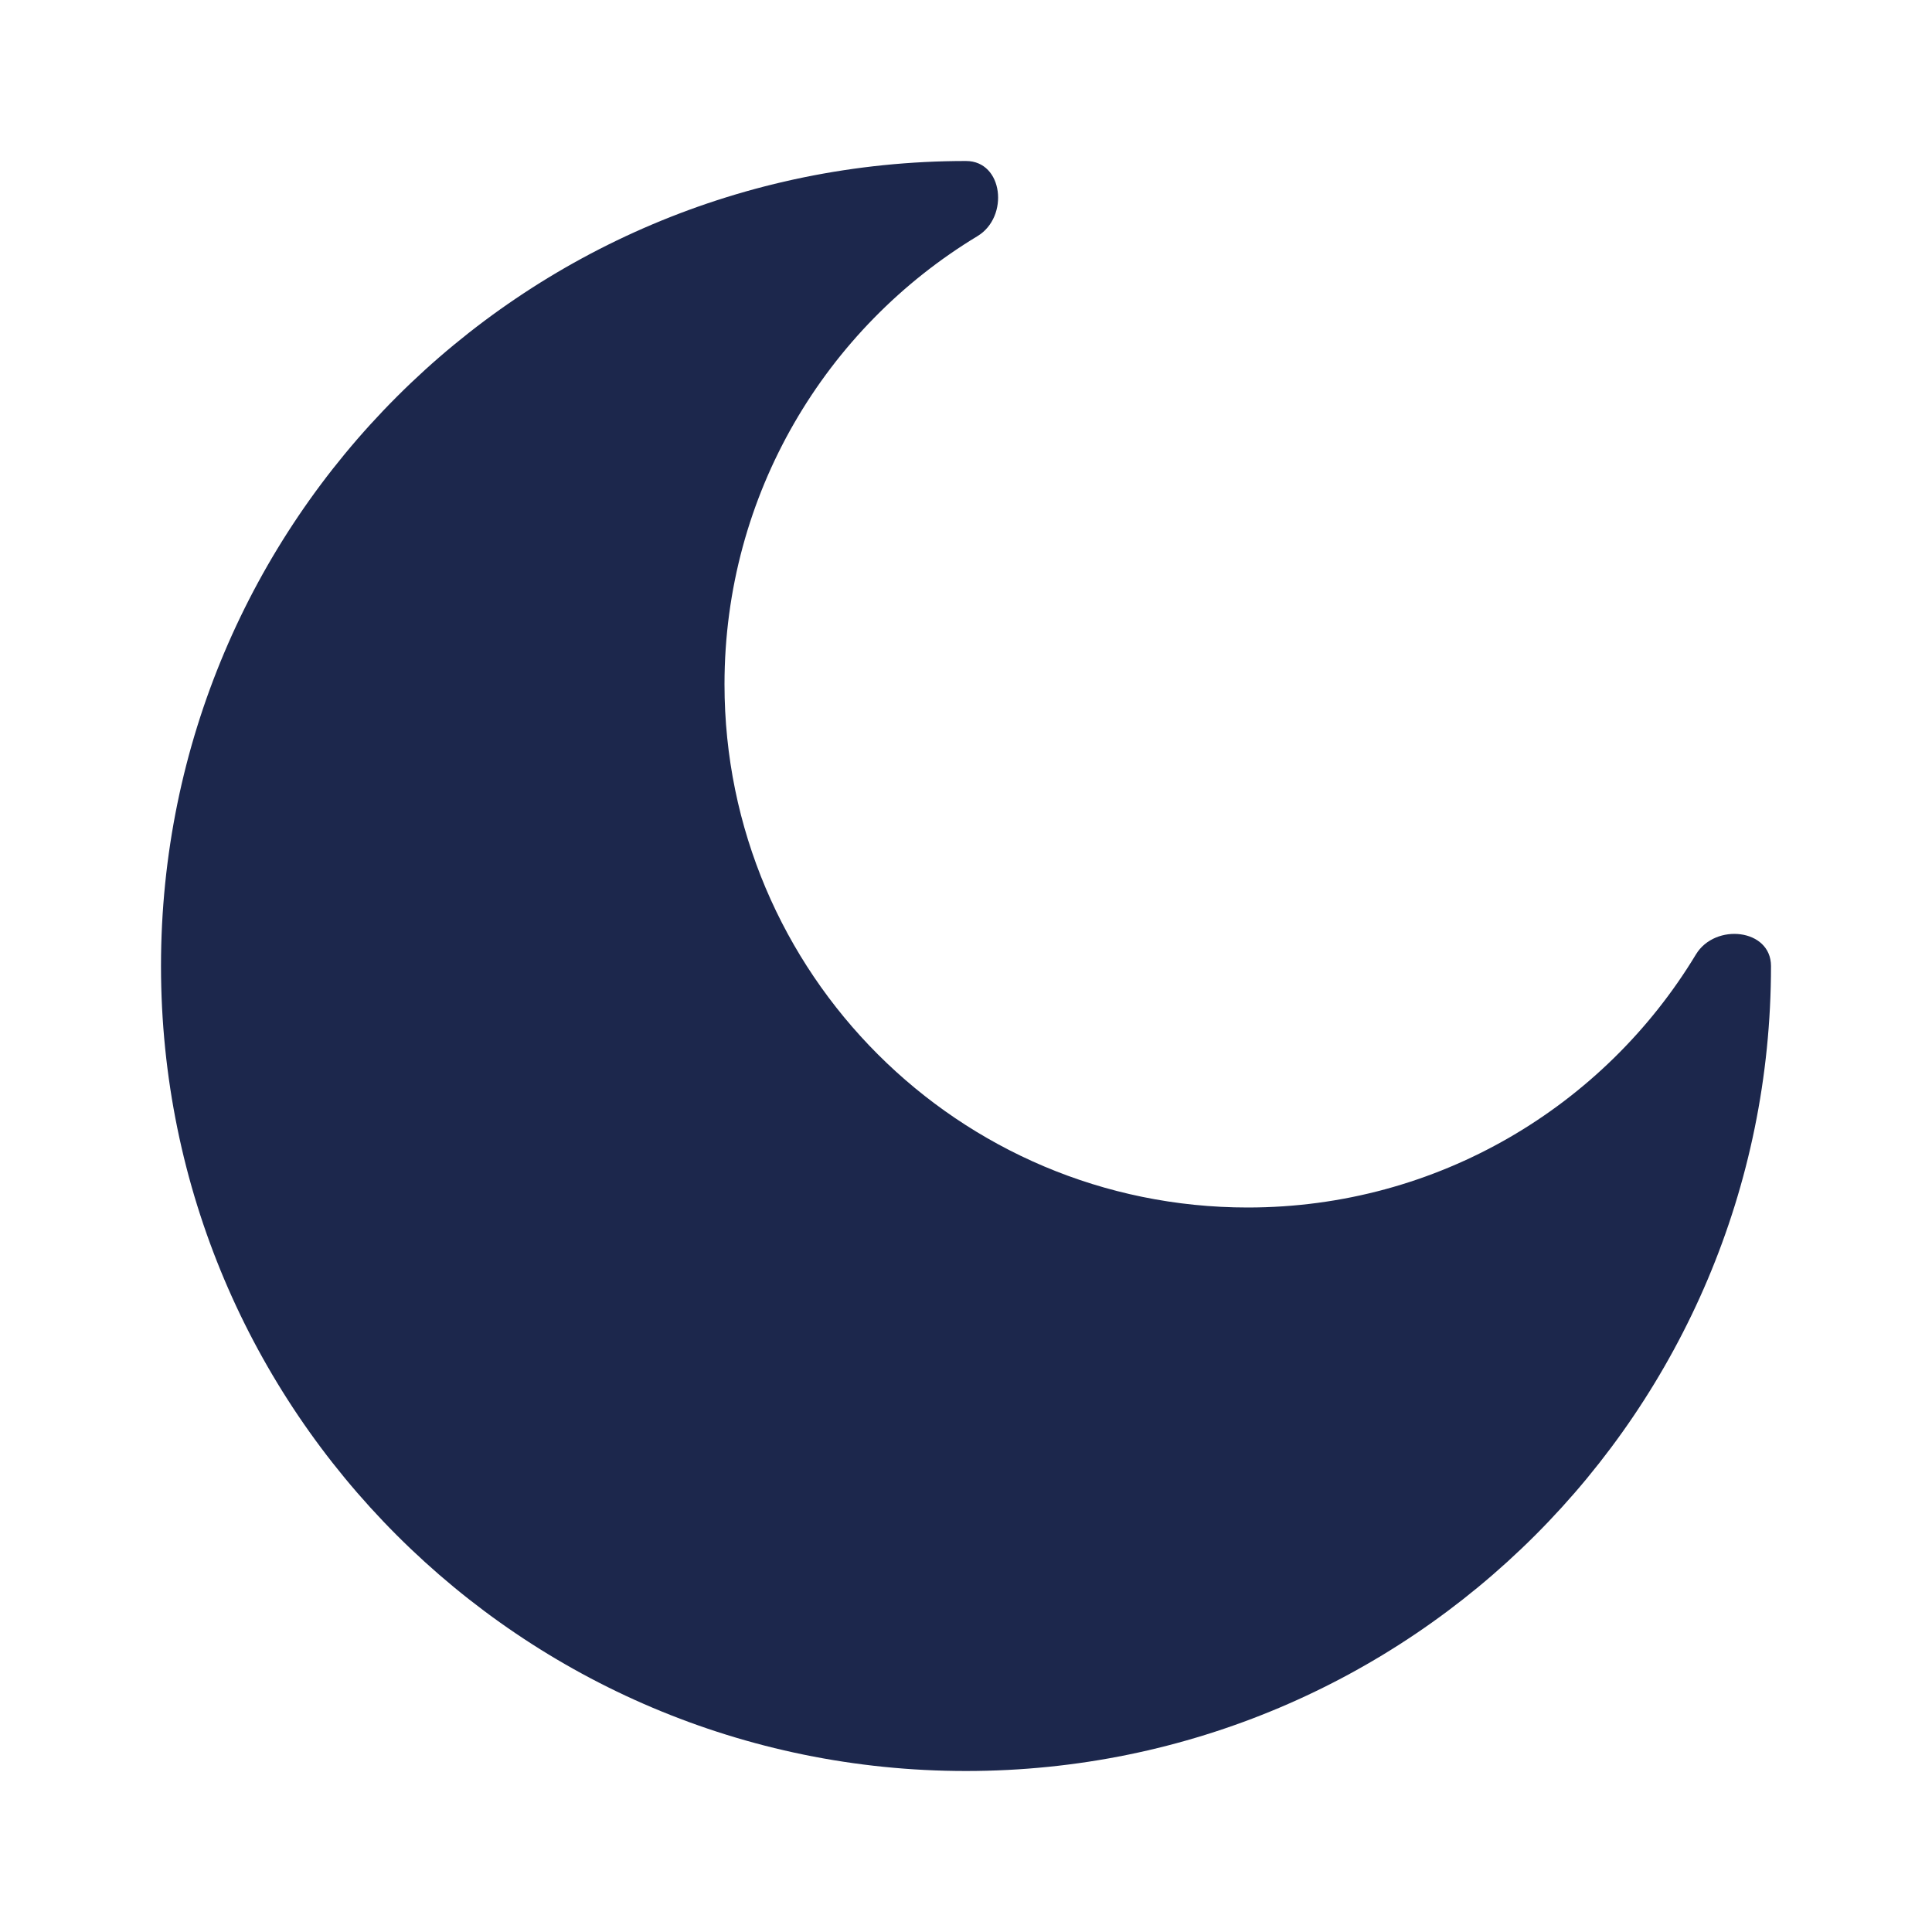
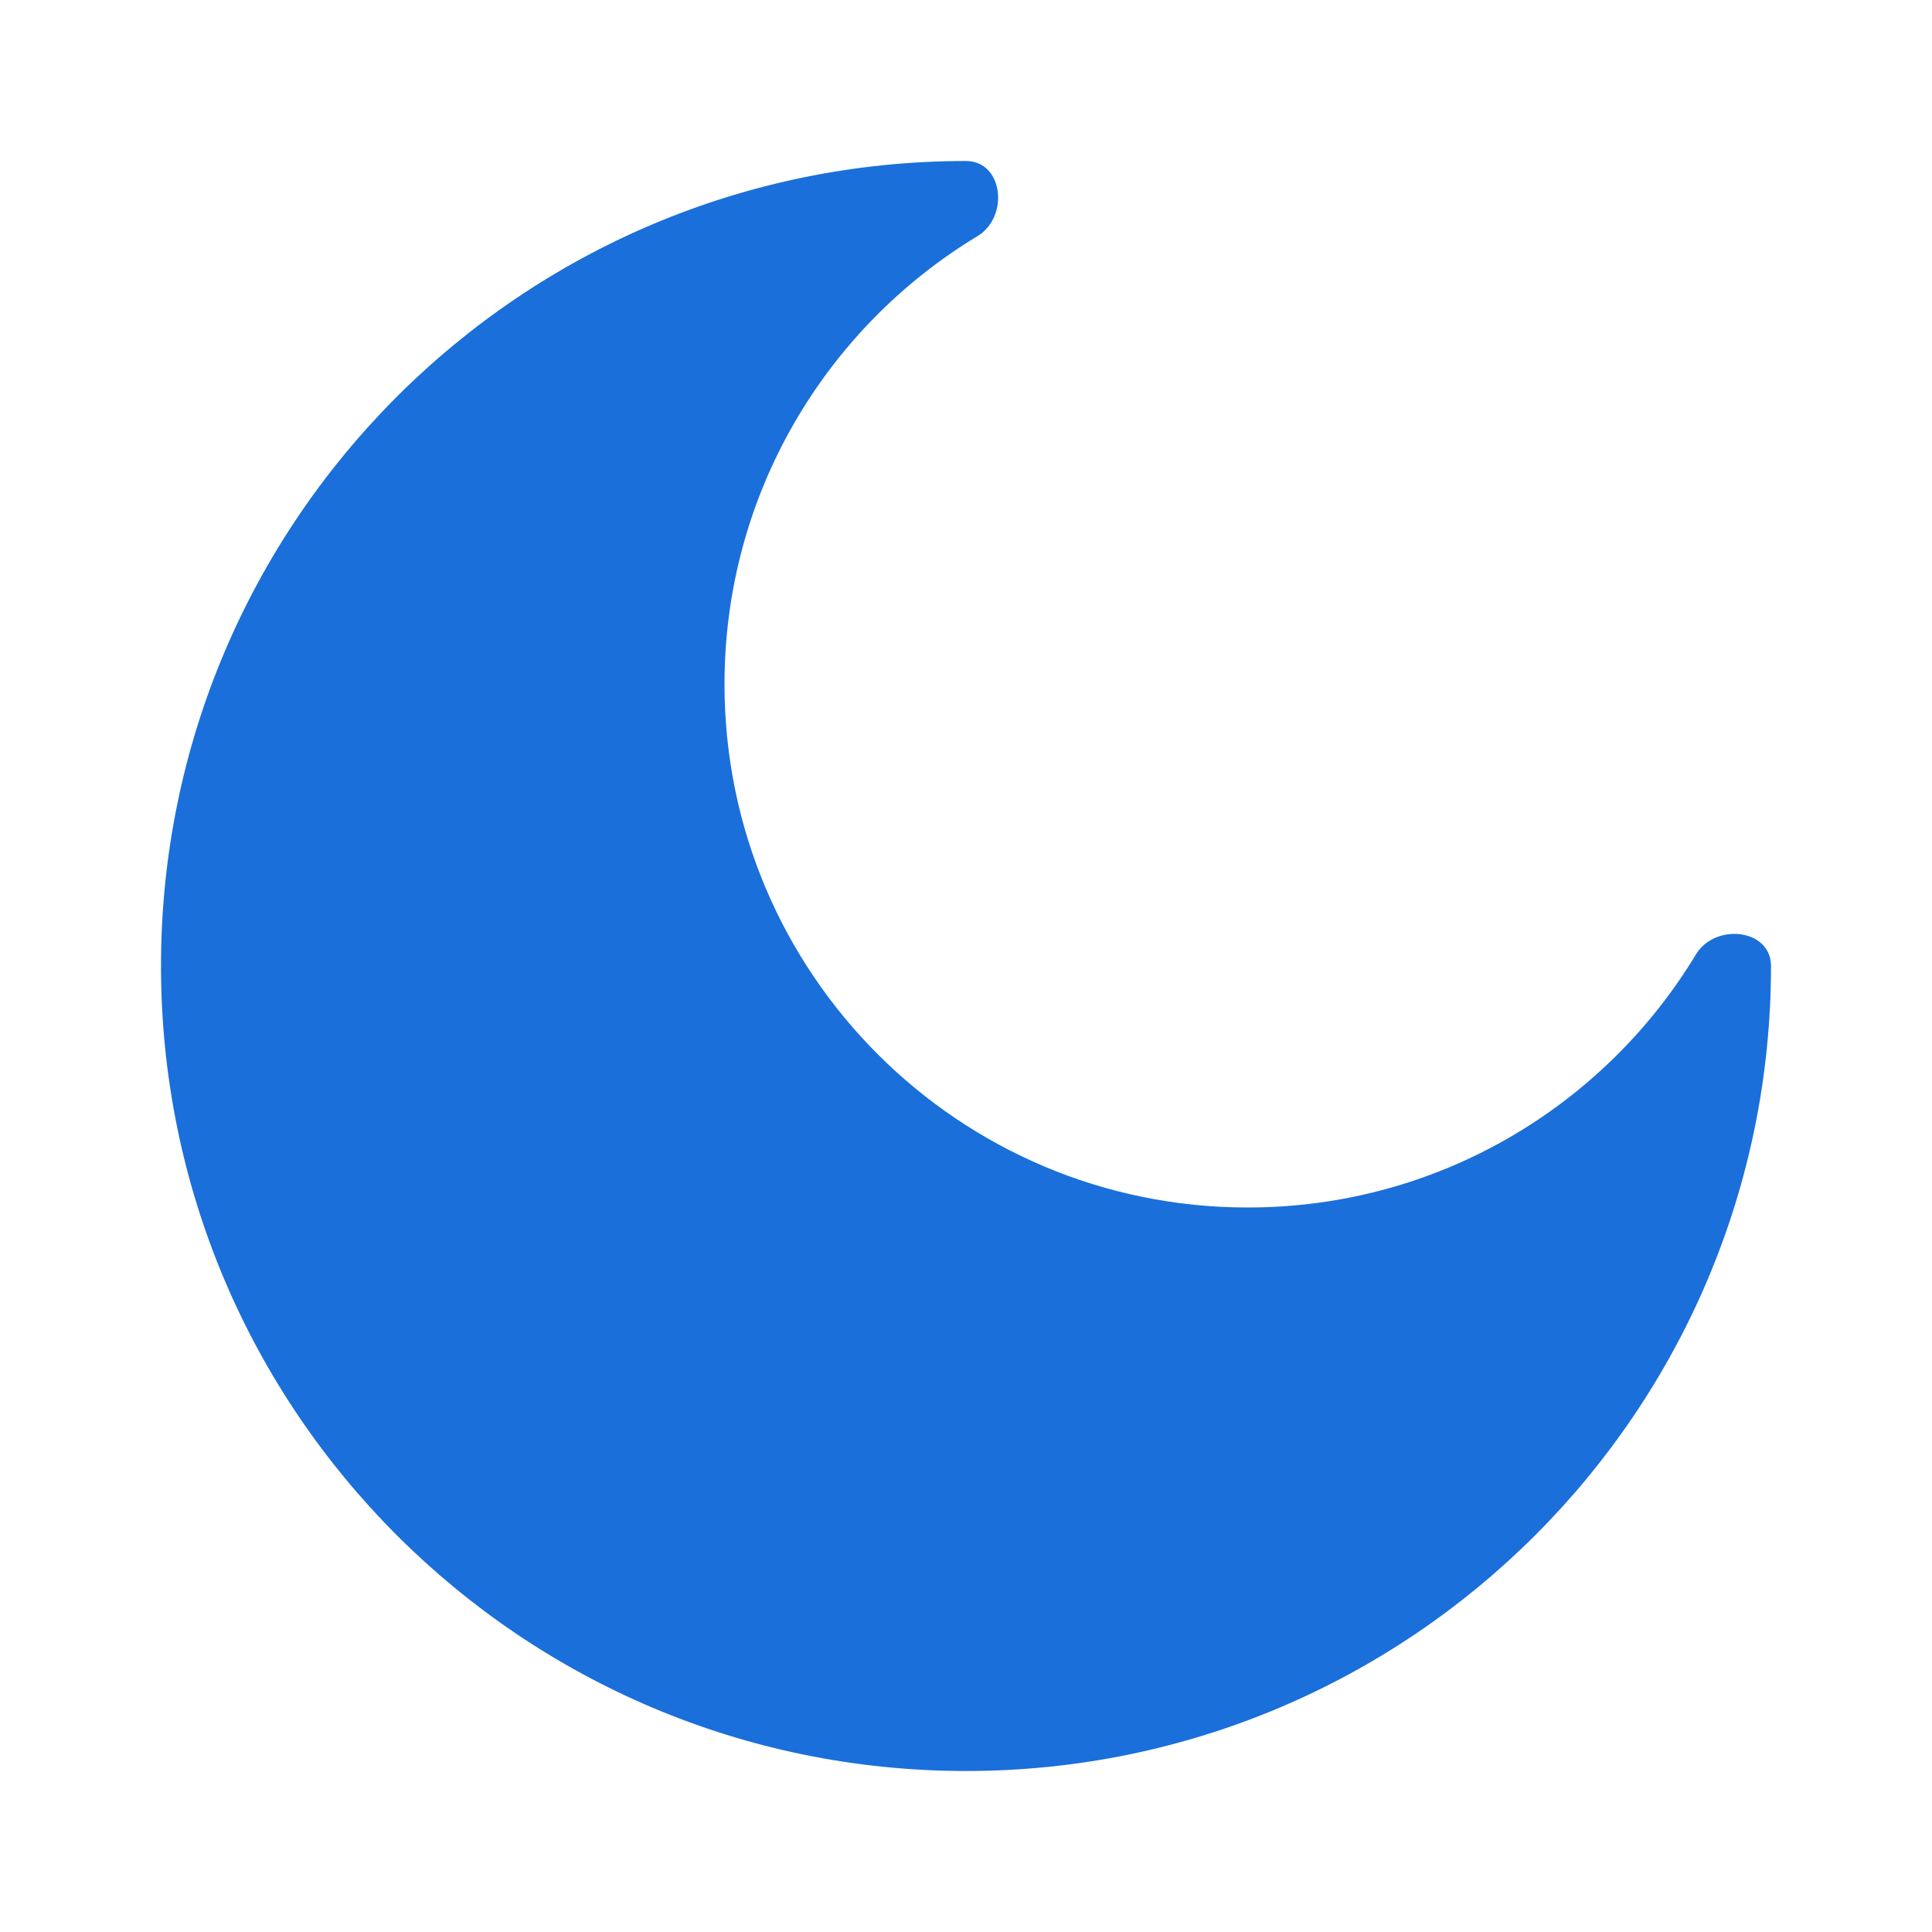
<svg xmlns="http://www.w3.org/2000/svg" viewBox="0 0 24 24" fill="none">
  <g id="SVGRepo_bgCarrier" stroke-width="0">
	</g>
  <g id="SVGRepo_tracerCarrier" stroke-linecap="round" stroke-linejoin="round">
	</g>
  <g id="SVGRepo_iconCarrier">
-     <path d="M12 22C17.523 22 22 17.523 22 12C22 11.537 21.306 11.461 21.067 11.857C19.929 13.741 17.861 15 15.5 15C11.91 15 9 12.09 9 8.5C9 6.138 10.259 4.071 12.143 2.933C12.539 2.693 12.463 2 12 2C6.477 2 2 6.477 2 12C2 17.523 6.477 22 12 22Z" fill="#1C274C">
+     <path d="M12 22C17.523 22 22 17.523 22 12C22 11.537 21.306 11.461 21.067 11.857C19.929 13.741 17.861 15 15.5 15C11.91 15 9 12.09 9 8.5C9 6.138 10.259 4.071 12.143 2.933C12.539 2.693 12.463 2 12 2C6.477 2 2 6.477 2 12C2 17.523 6.477 22 12 22Z" fill="#1a6fda">
		</path>
  </g>
</svg>
